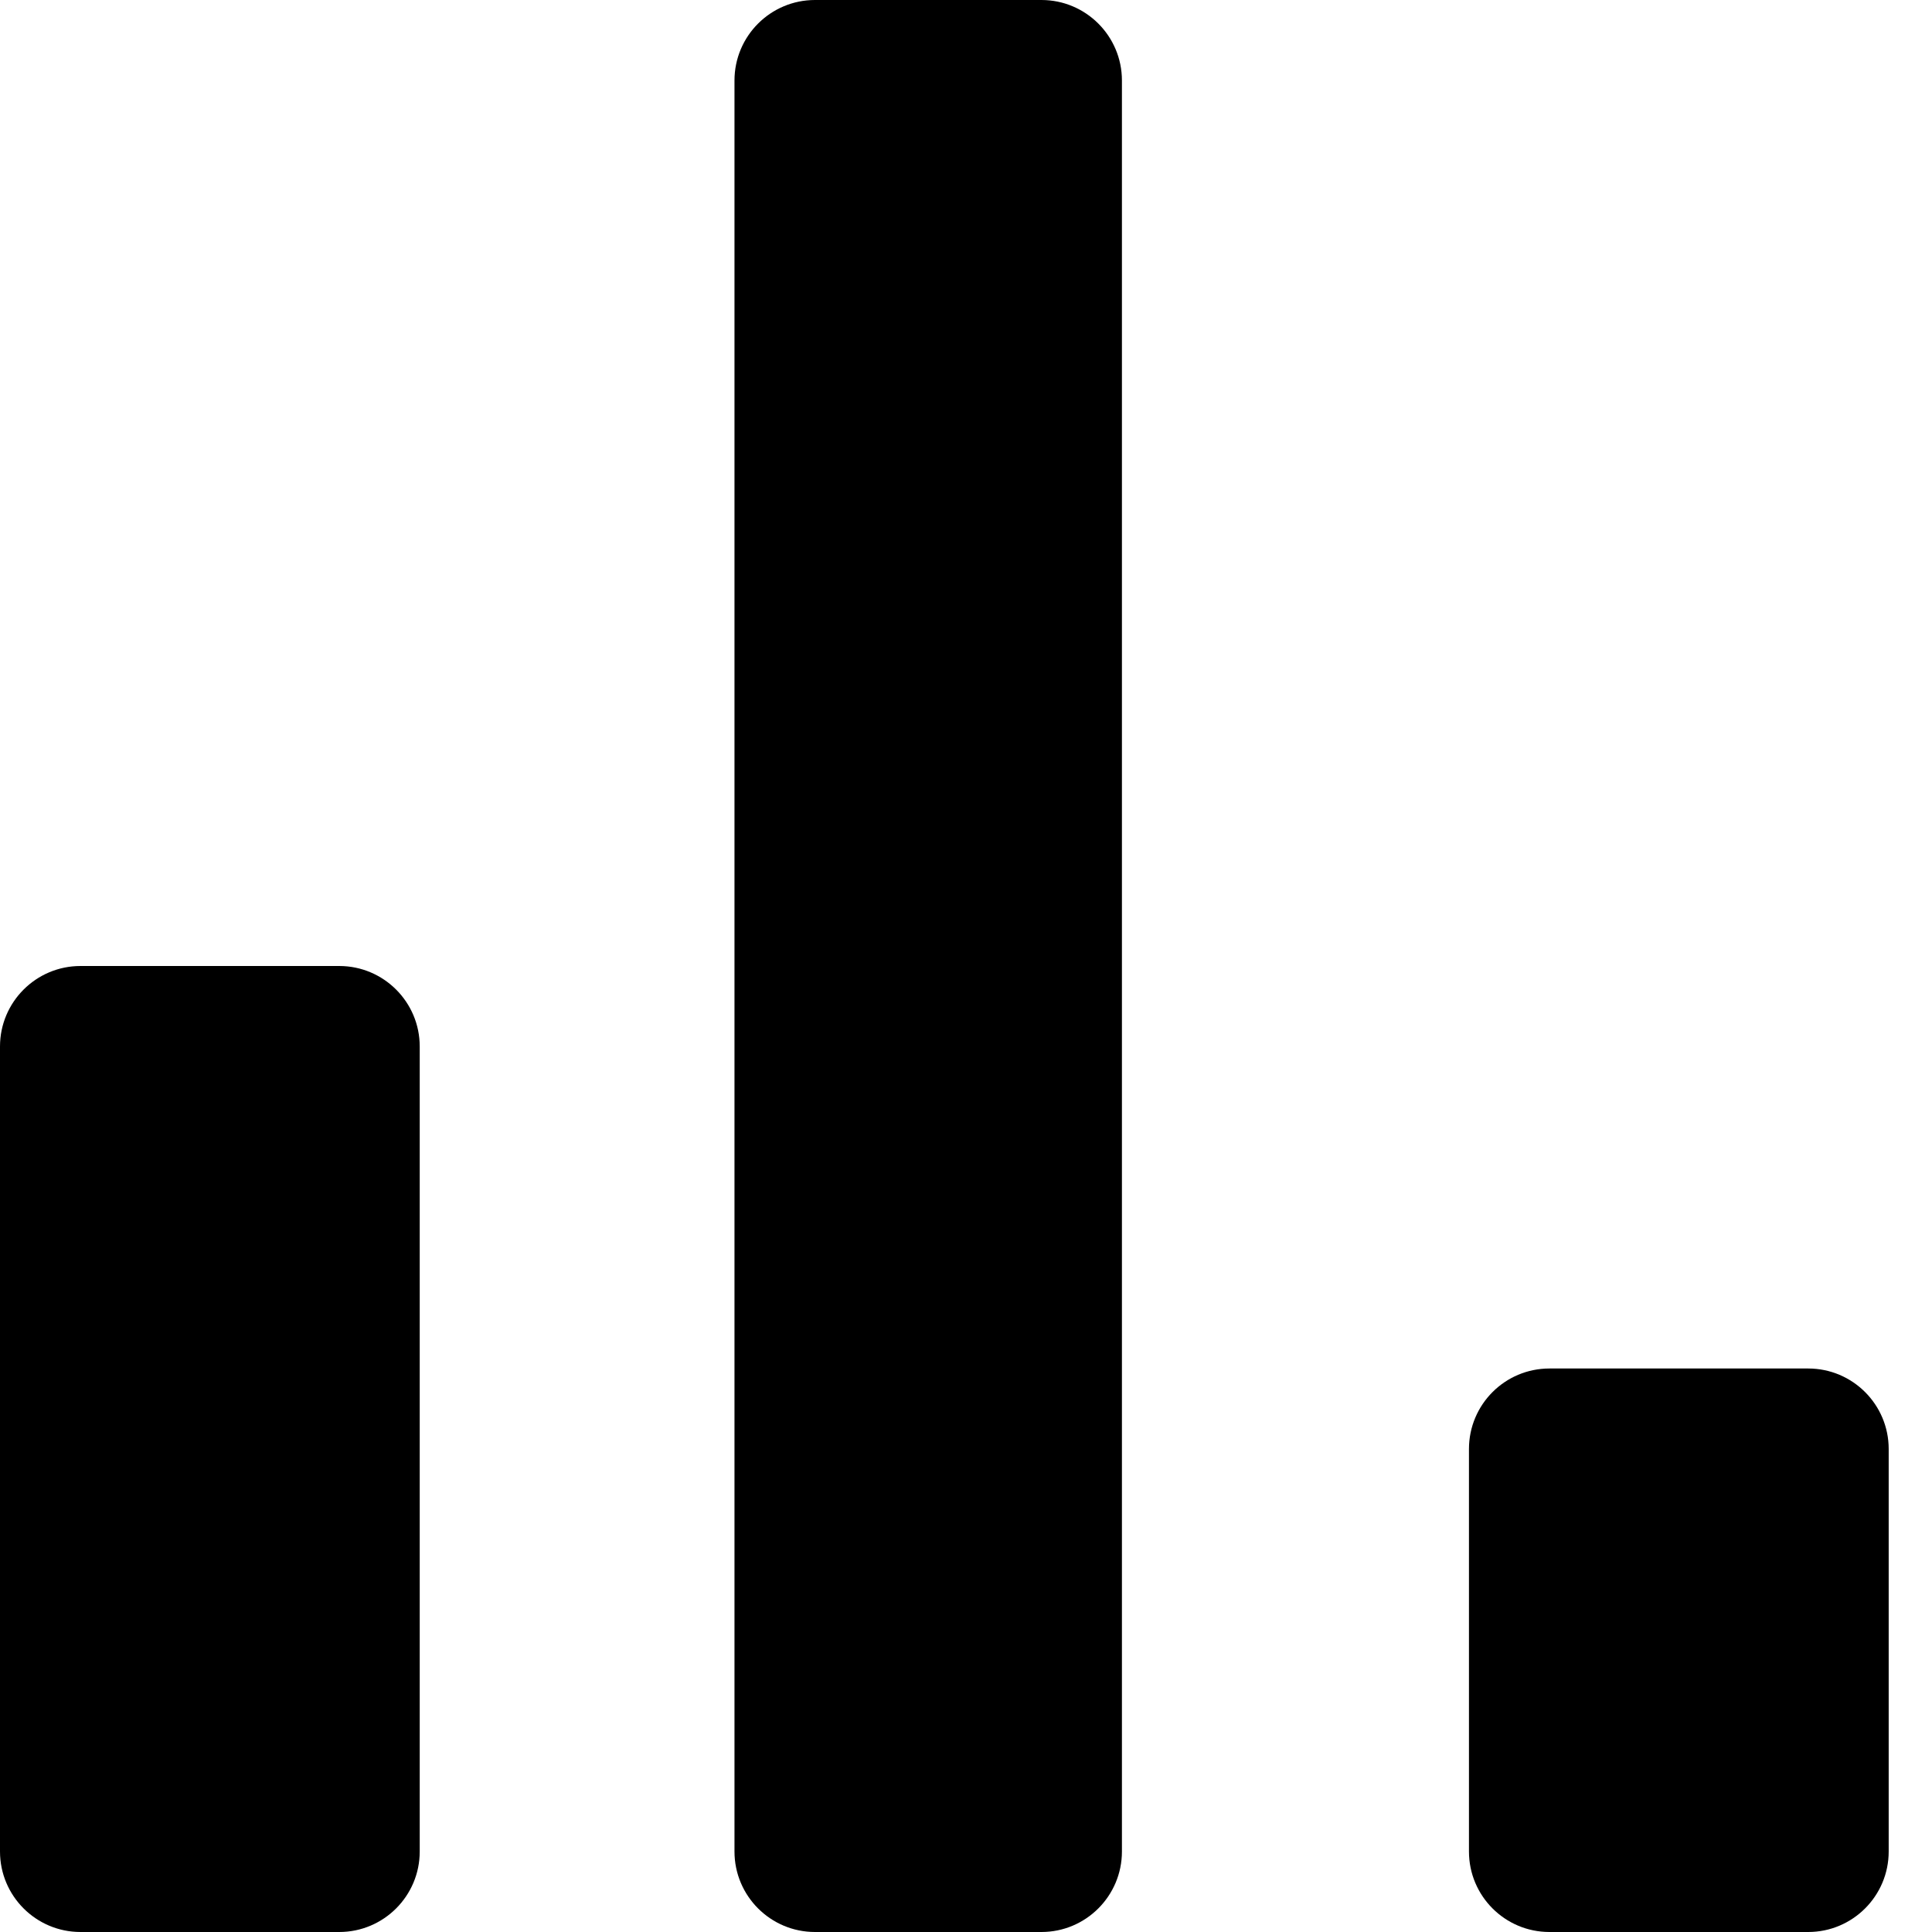
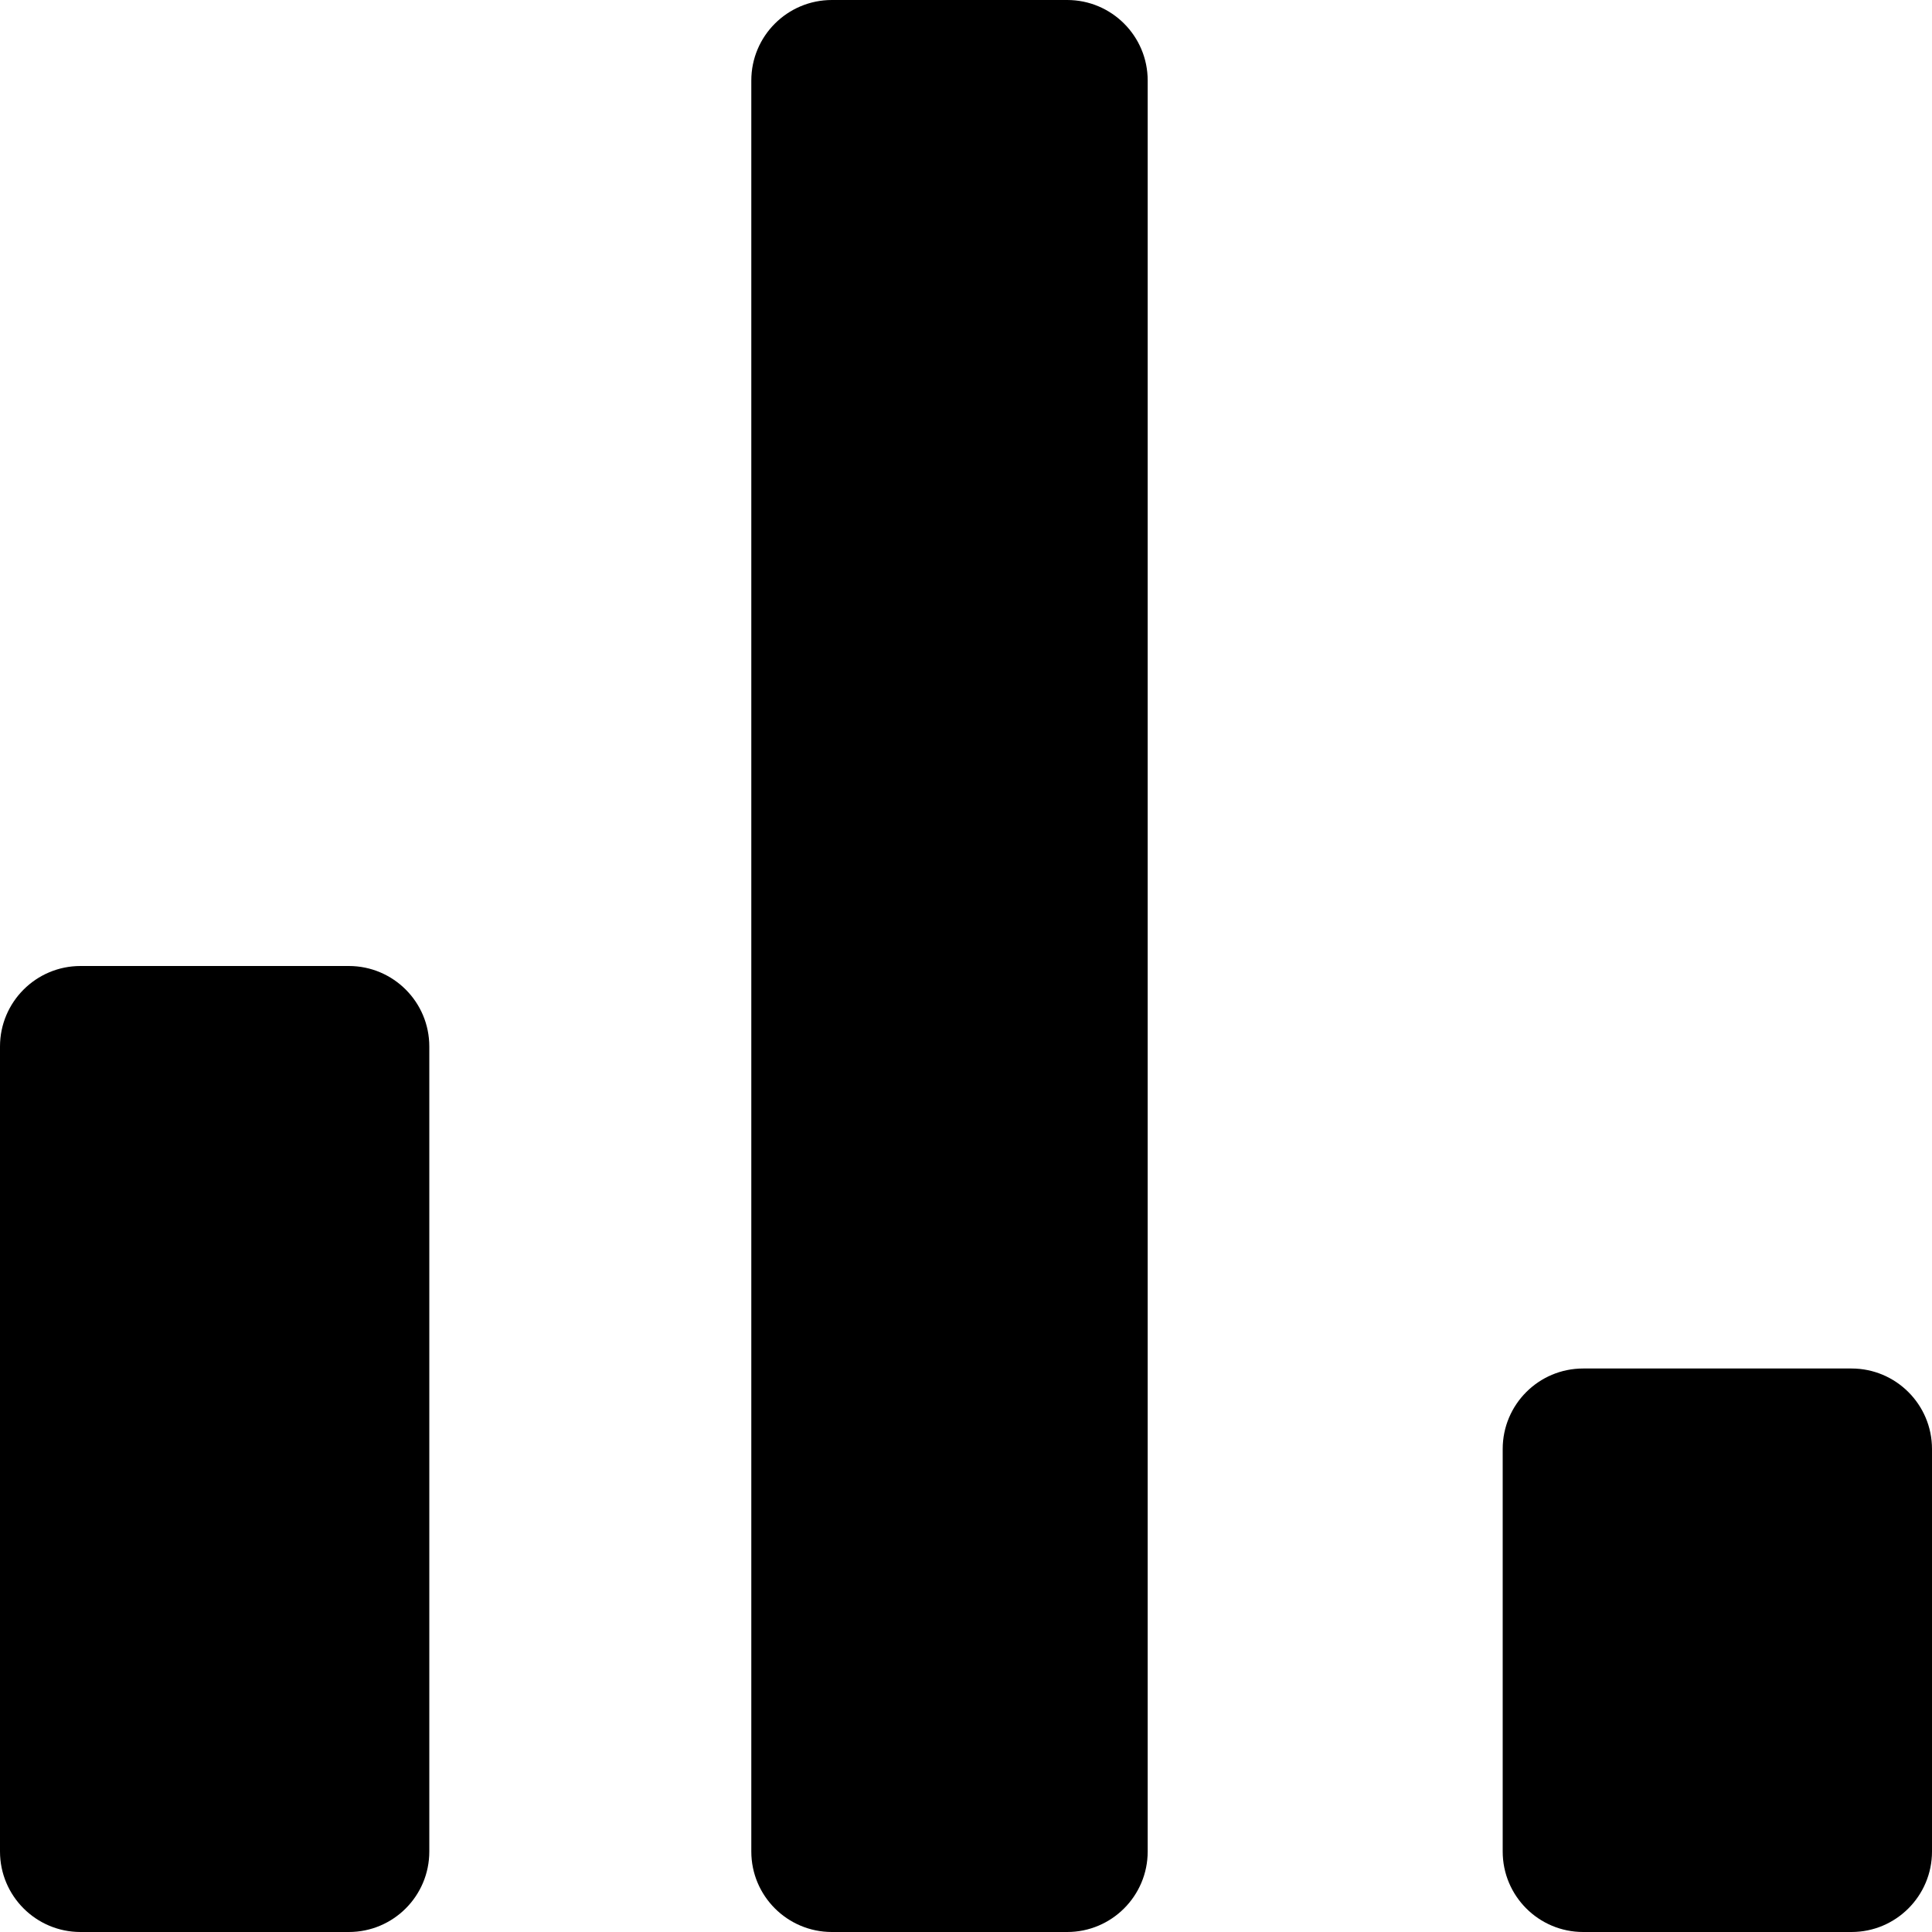
<svg xmlns="http://www.w3.org/2000/svg" width="24" height="24" viewBox="0 0 24 24" fill="none">
-   <path fill-rule="evenodd" clip-rule="evenodd" d="M9.124 1C9.124 0.448 9.572 0 10.124 0H12.937C13.489 0 13.937 0.448 13.937 1V23C13.937 23.552 13.489 24 12.937 24H10.124C9.572 24 9.124 23.552 9.124 23V1ZM0 13C0 12.448 0.448 12 1 12H4.214C4.766 12 5.214 12.448 5.214 13V23C5.214 23.552 4.766 24 4.214 24H1C0.448 24 0 23.552 0 23V13ZM19.248 17C18.695 17 18.248 17.448 18.248 18V23C18.248 23.552 18.695 24 19.248 24H22.462C23.014 24 23.462 23.552 23.462 23V18C23.462 17.448 23.014 17 22.462 17H19.248Z" fill="black" />
+   <path fill-rule="evenodd" clip-rule="evenodd" d="M9.333 1C9.333 0.448 9.781 0 10.334 0H13.257C13.809 0 14.257 0.448 14.257 1V23C14.257 23.552 13.809 24 13.257 24H10.334C9.781 24 9.333 23.552 9.333 23V1ZM0 13C0 12.448 0.448 12 1 12H4.333C4.886 12 5.333 12.448 5.333 13V23C5.333 23.552 4.886 24 4.333 24H1C0.448 24 0 23.552 0 23V13ZM19.667 17C19.114 17 18.667 17.448 18.667 18V23C18.667 23.552 19.114 24 19.667 24H23C23.552 24 24 23.552 24 23V18C24 17.448 23.552 17 23 17H19.667Z" fill="black" />
</svg>
